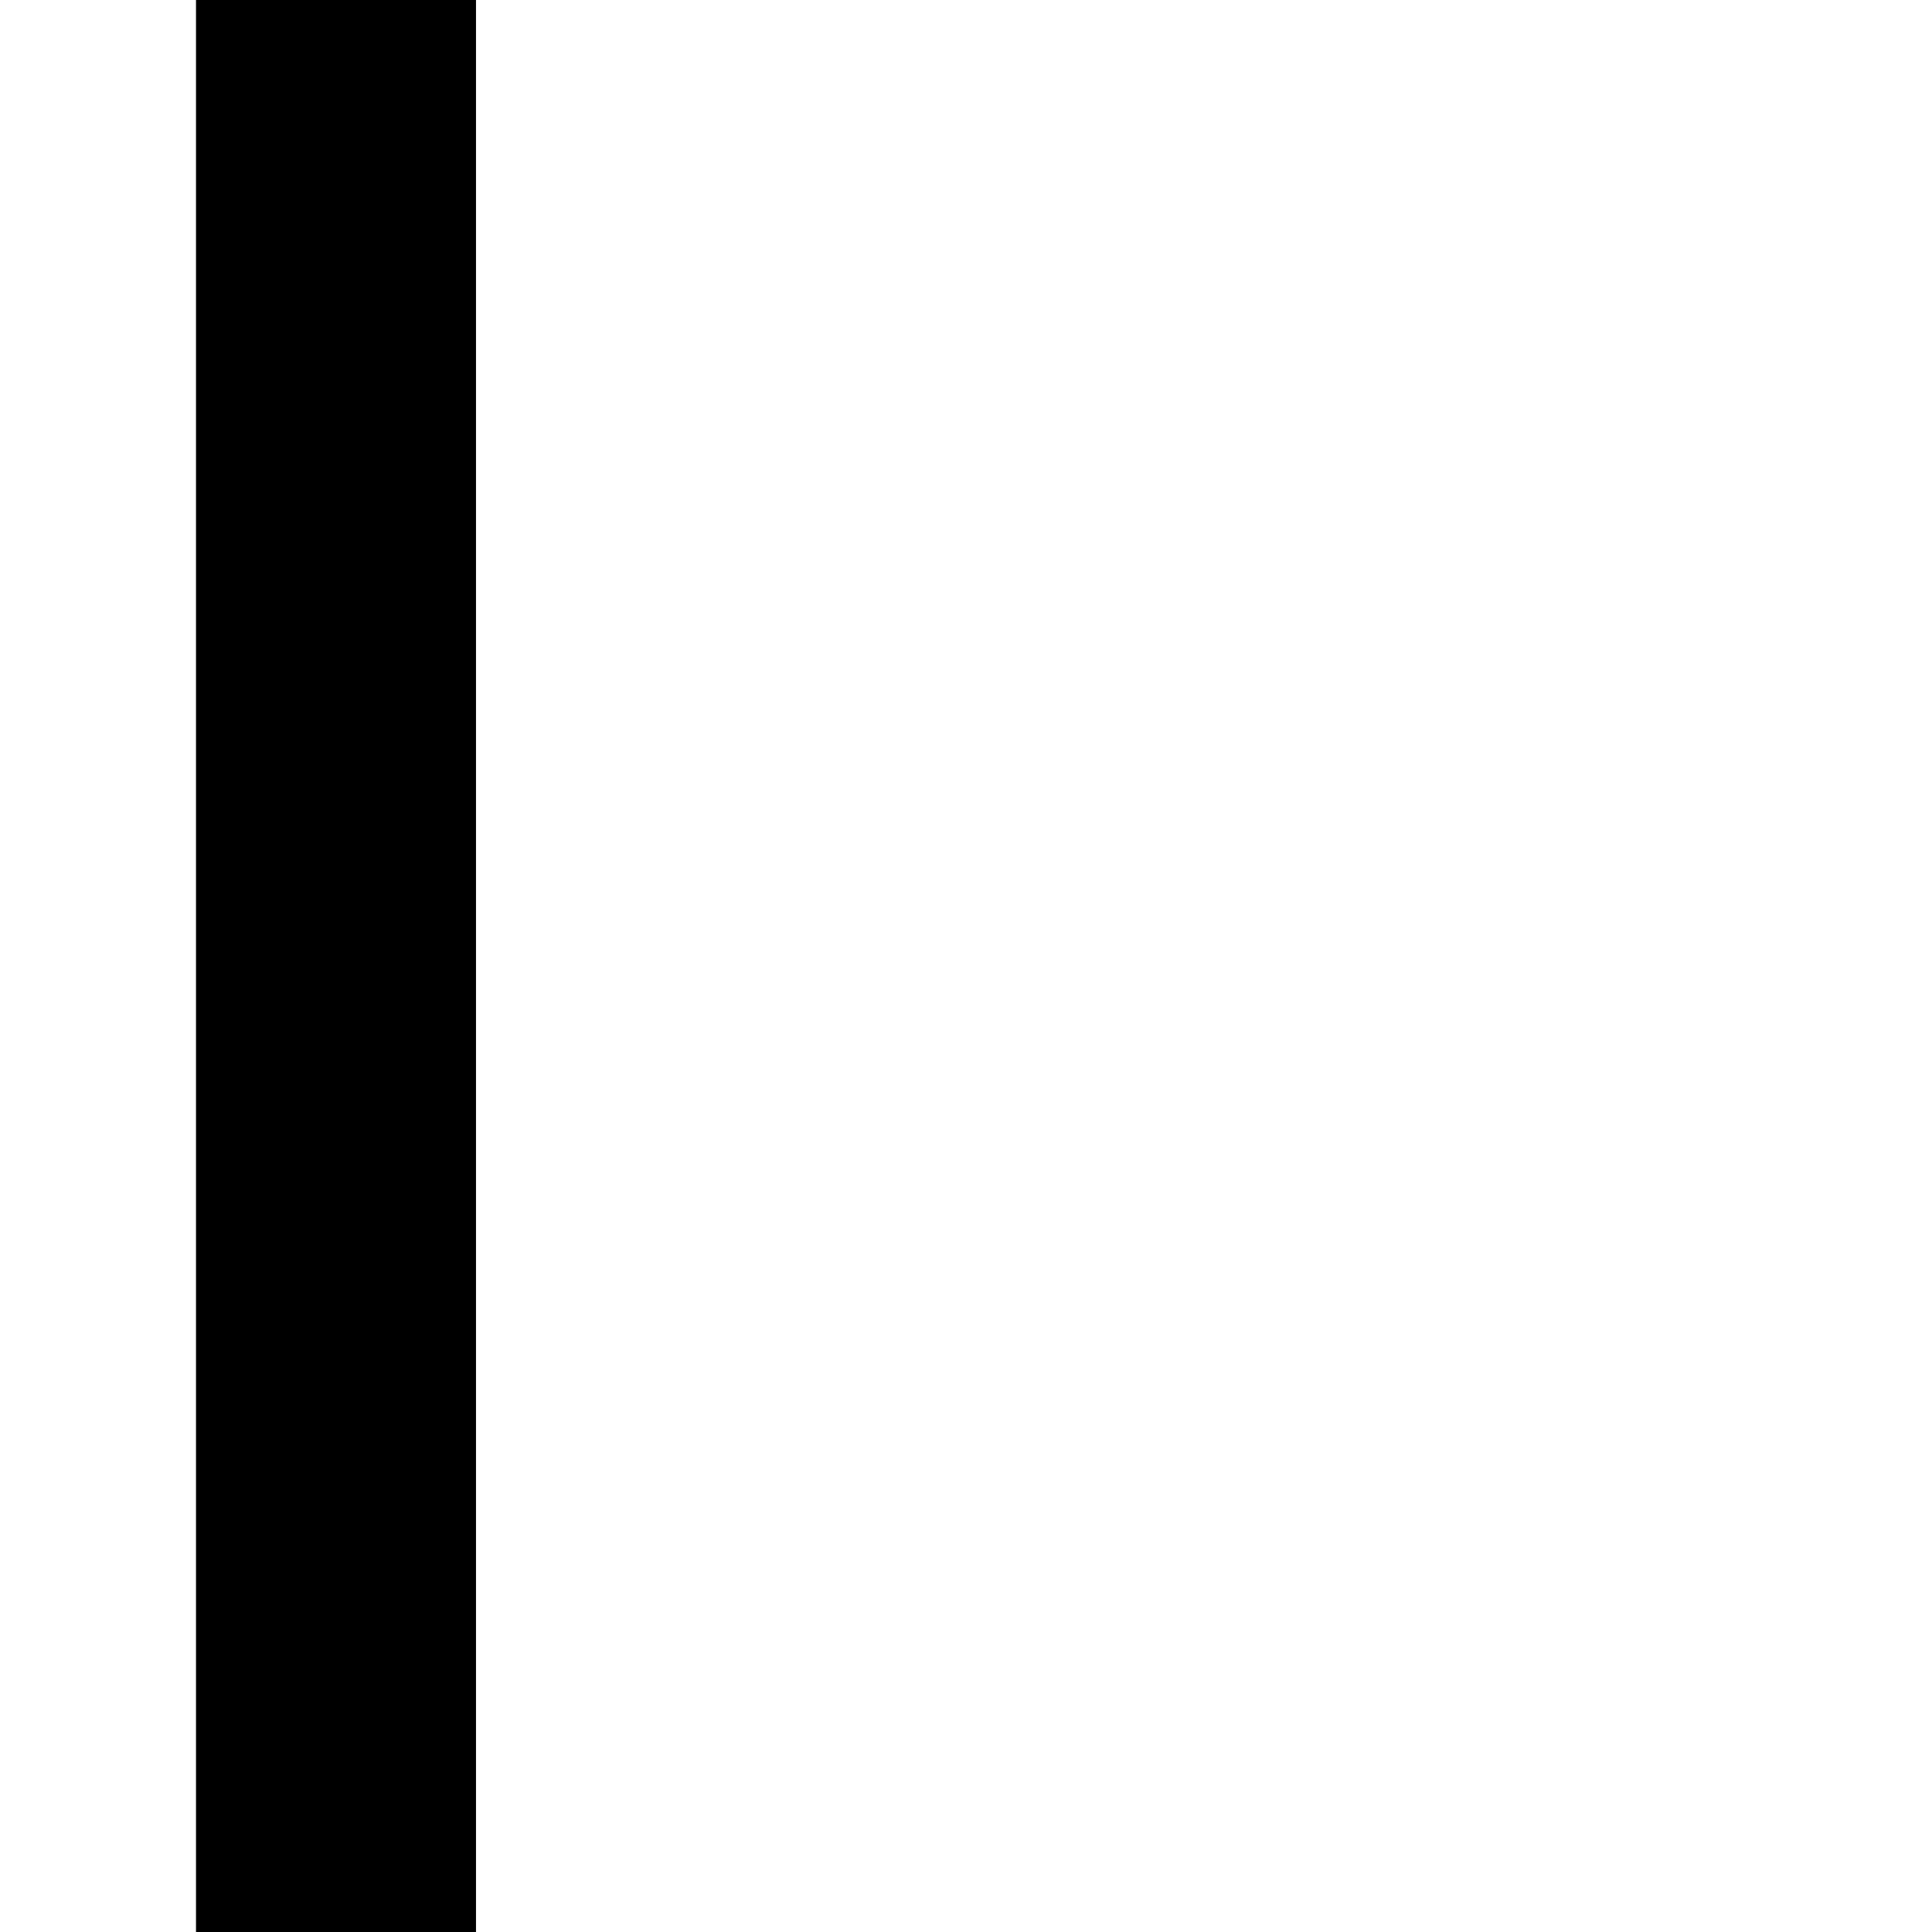
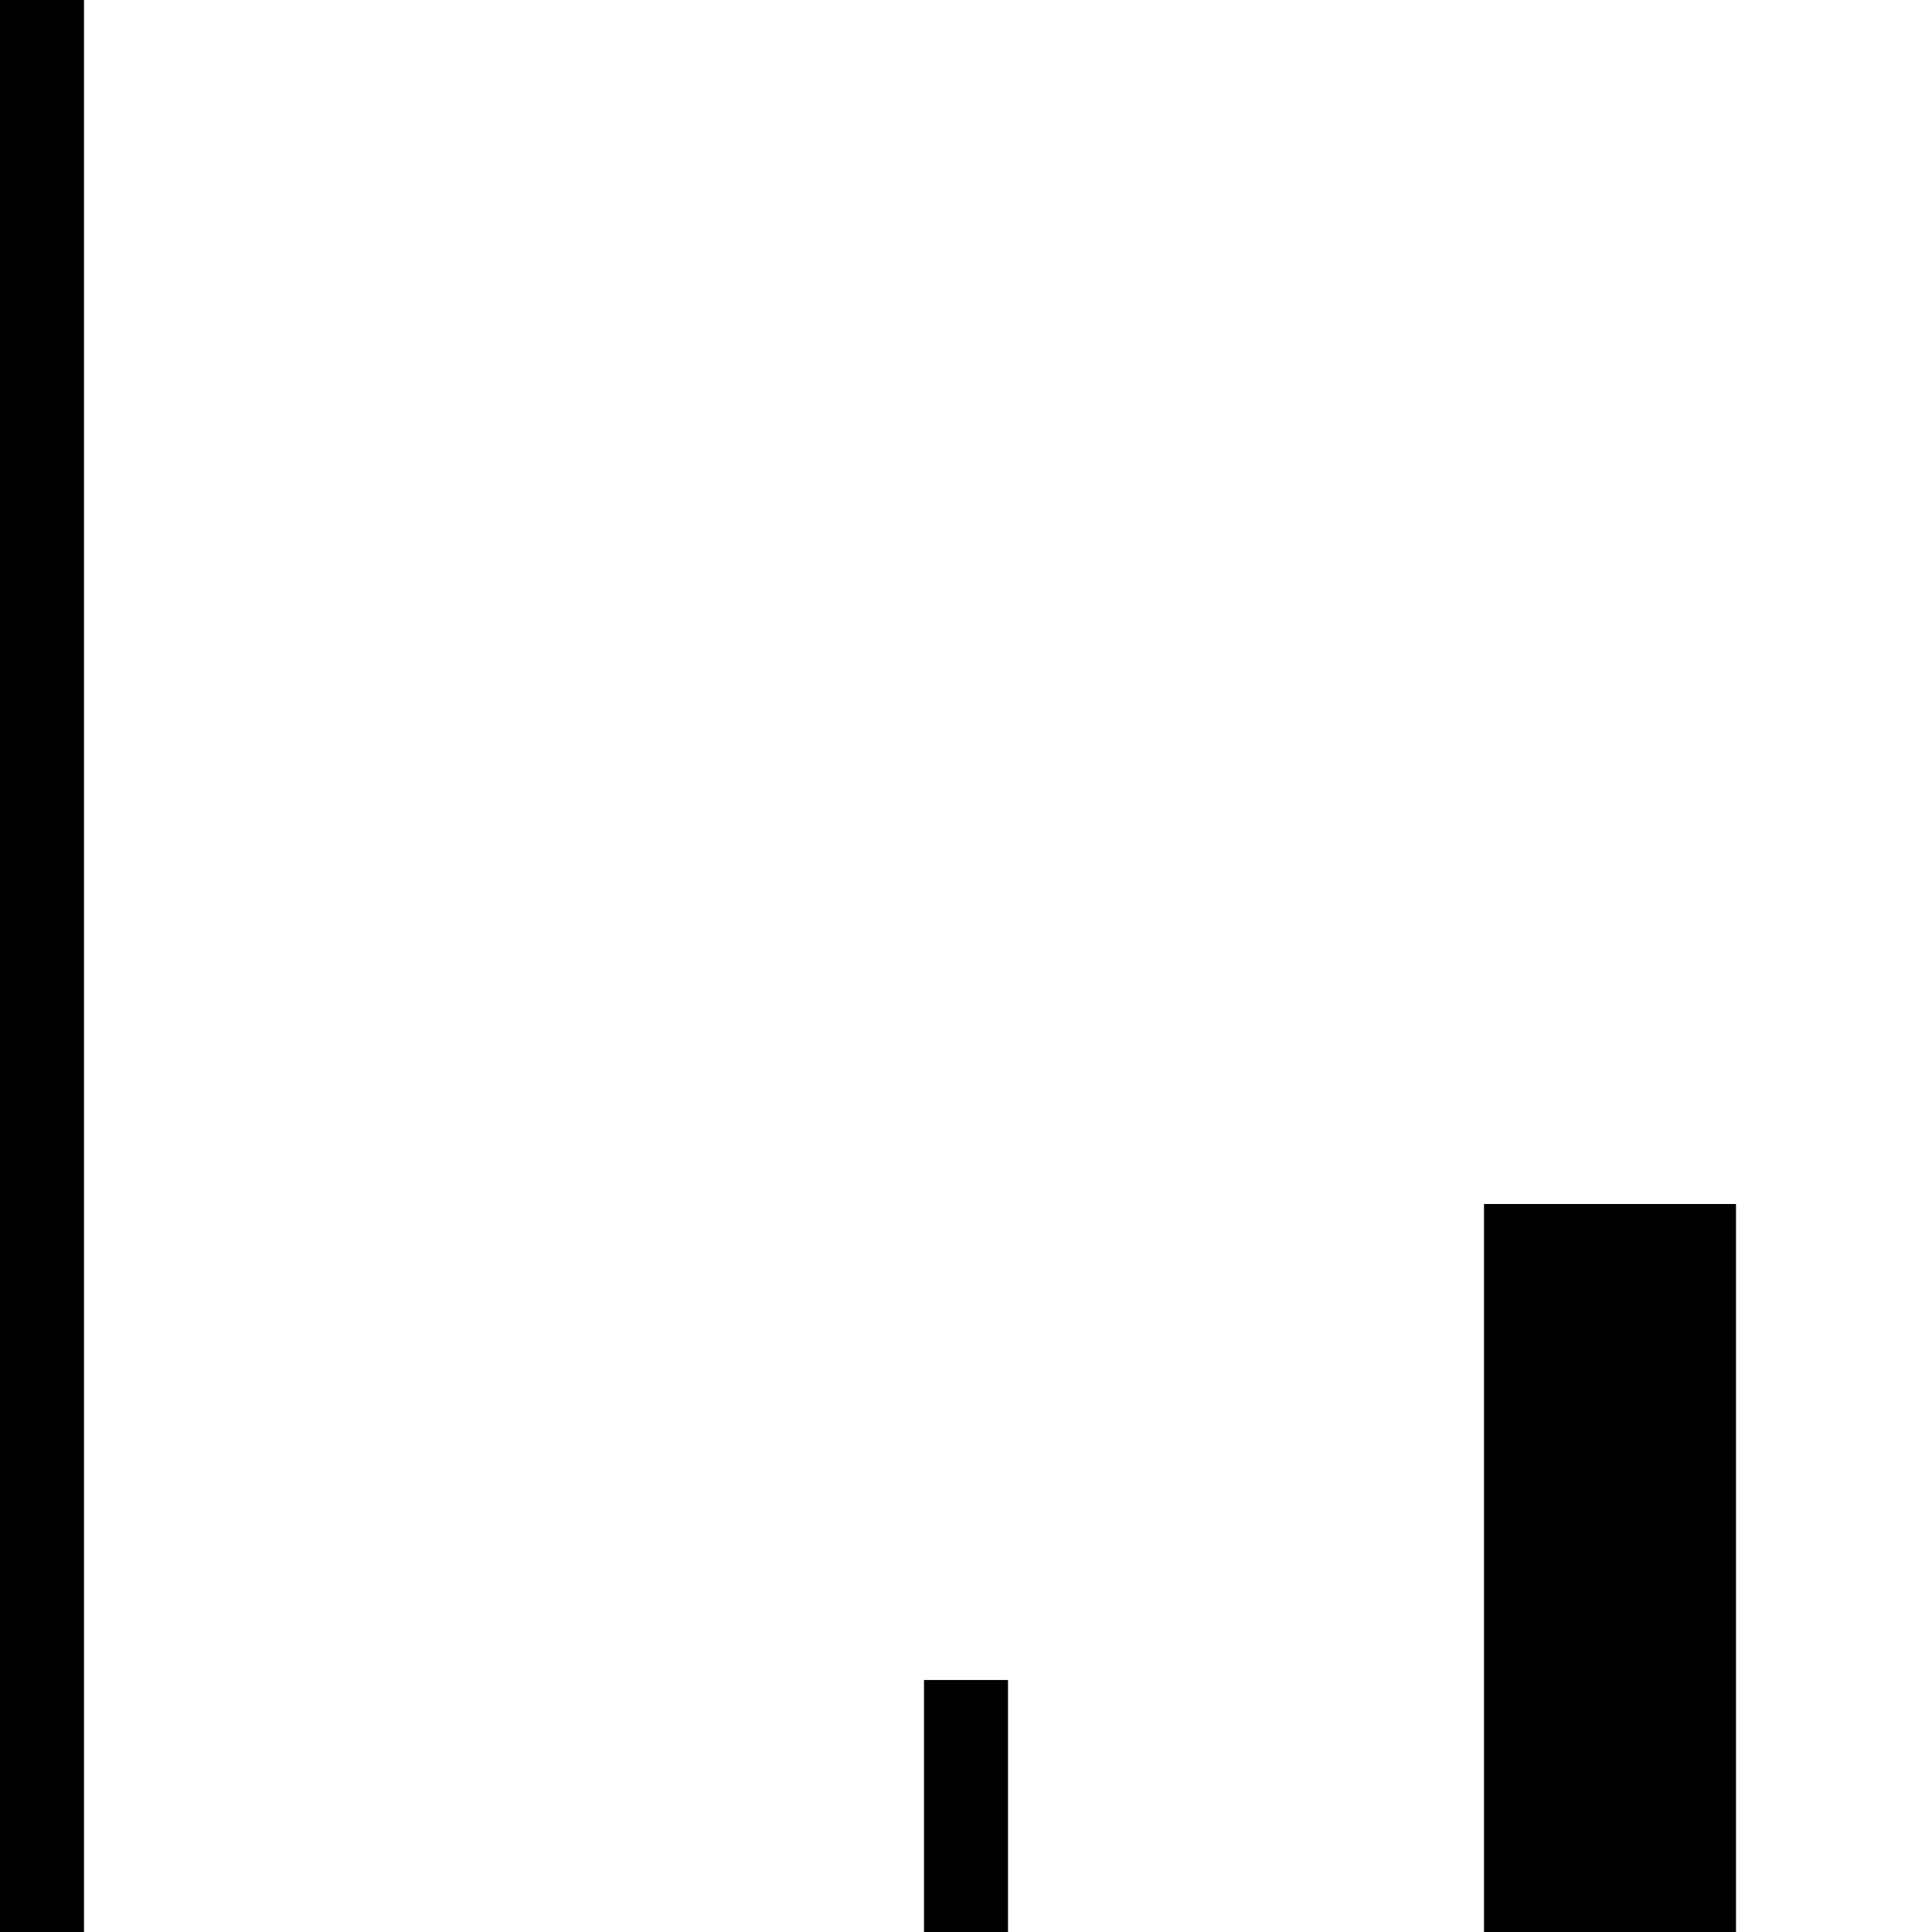
<svg xmlns="http://www.w3.org/2000/svg" width="69px" height="69px" viewBox="0 0 69 69" version="1.1">
  <g id="Page-1" stroke="none" stroke-width="1" fill="none" fill-rule="evenodd">
    <g id="light-icon" transform="translate(-29, -30)" fill-rule="nonzero">
      <g id="light-logo" transform="translate(29, 30)">
-         <rect id="Rectangle" fill="currentColor" x="7" y="0" width="10" height="69" />
+         <rect id="Rectangle" fill="currentColor" x="0" y="0" width="3" height="69" />
+         <rect id="Rectangle" fill="currentColor" x="33" y="60" width="3" height="9" />
+         <rect id="Rectangle" fill="currentColor" x="53" y="43" width="9" height="26" />
      </g>
    </g>
  </g>
</svg>
